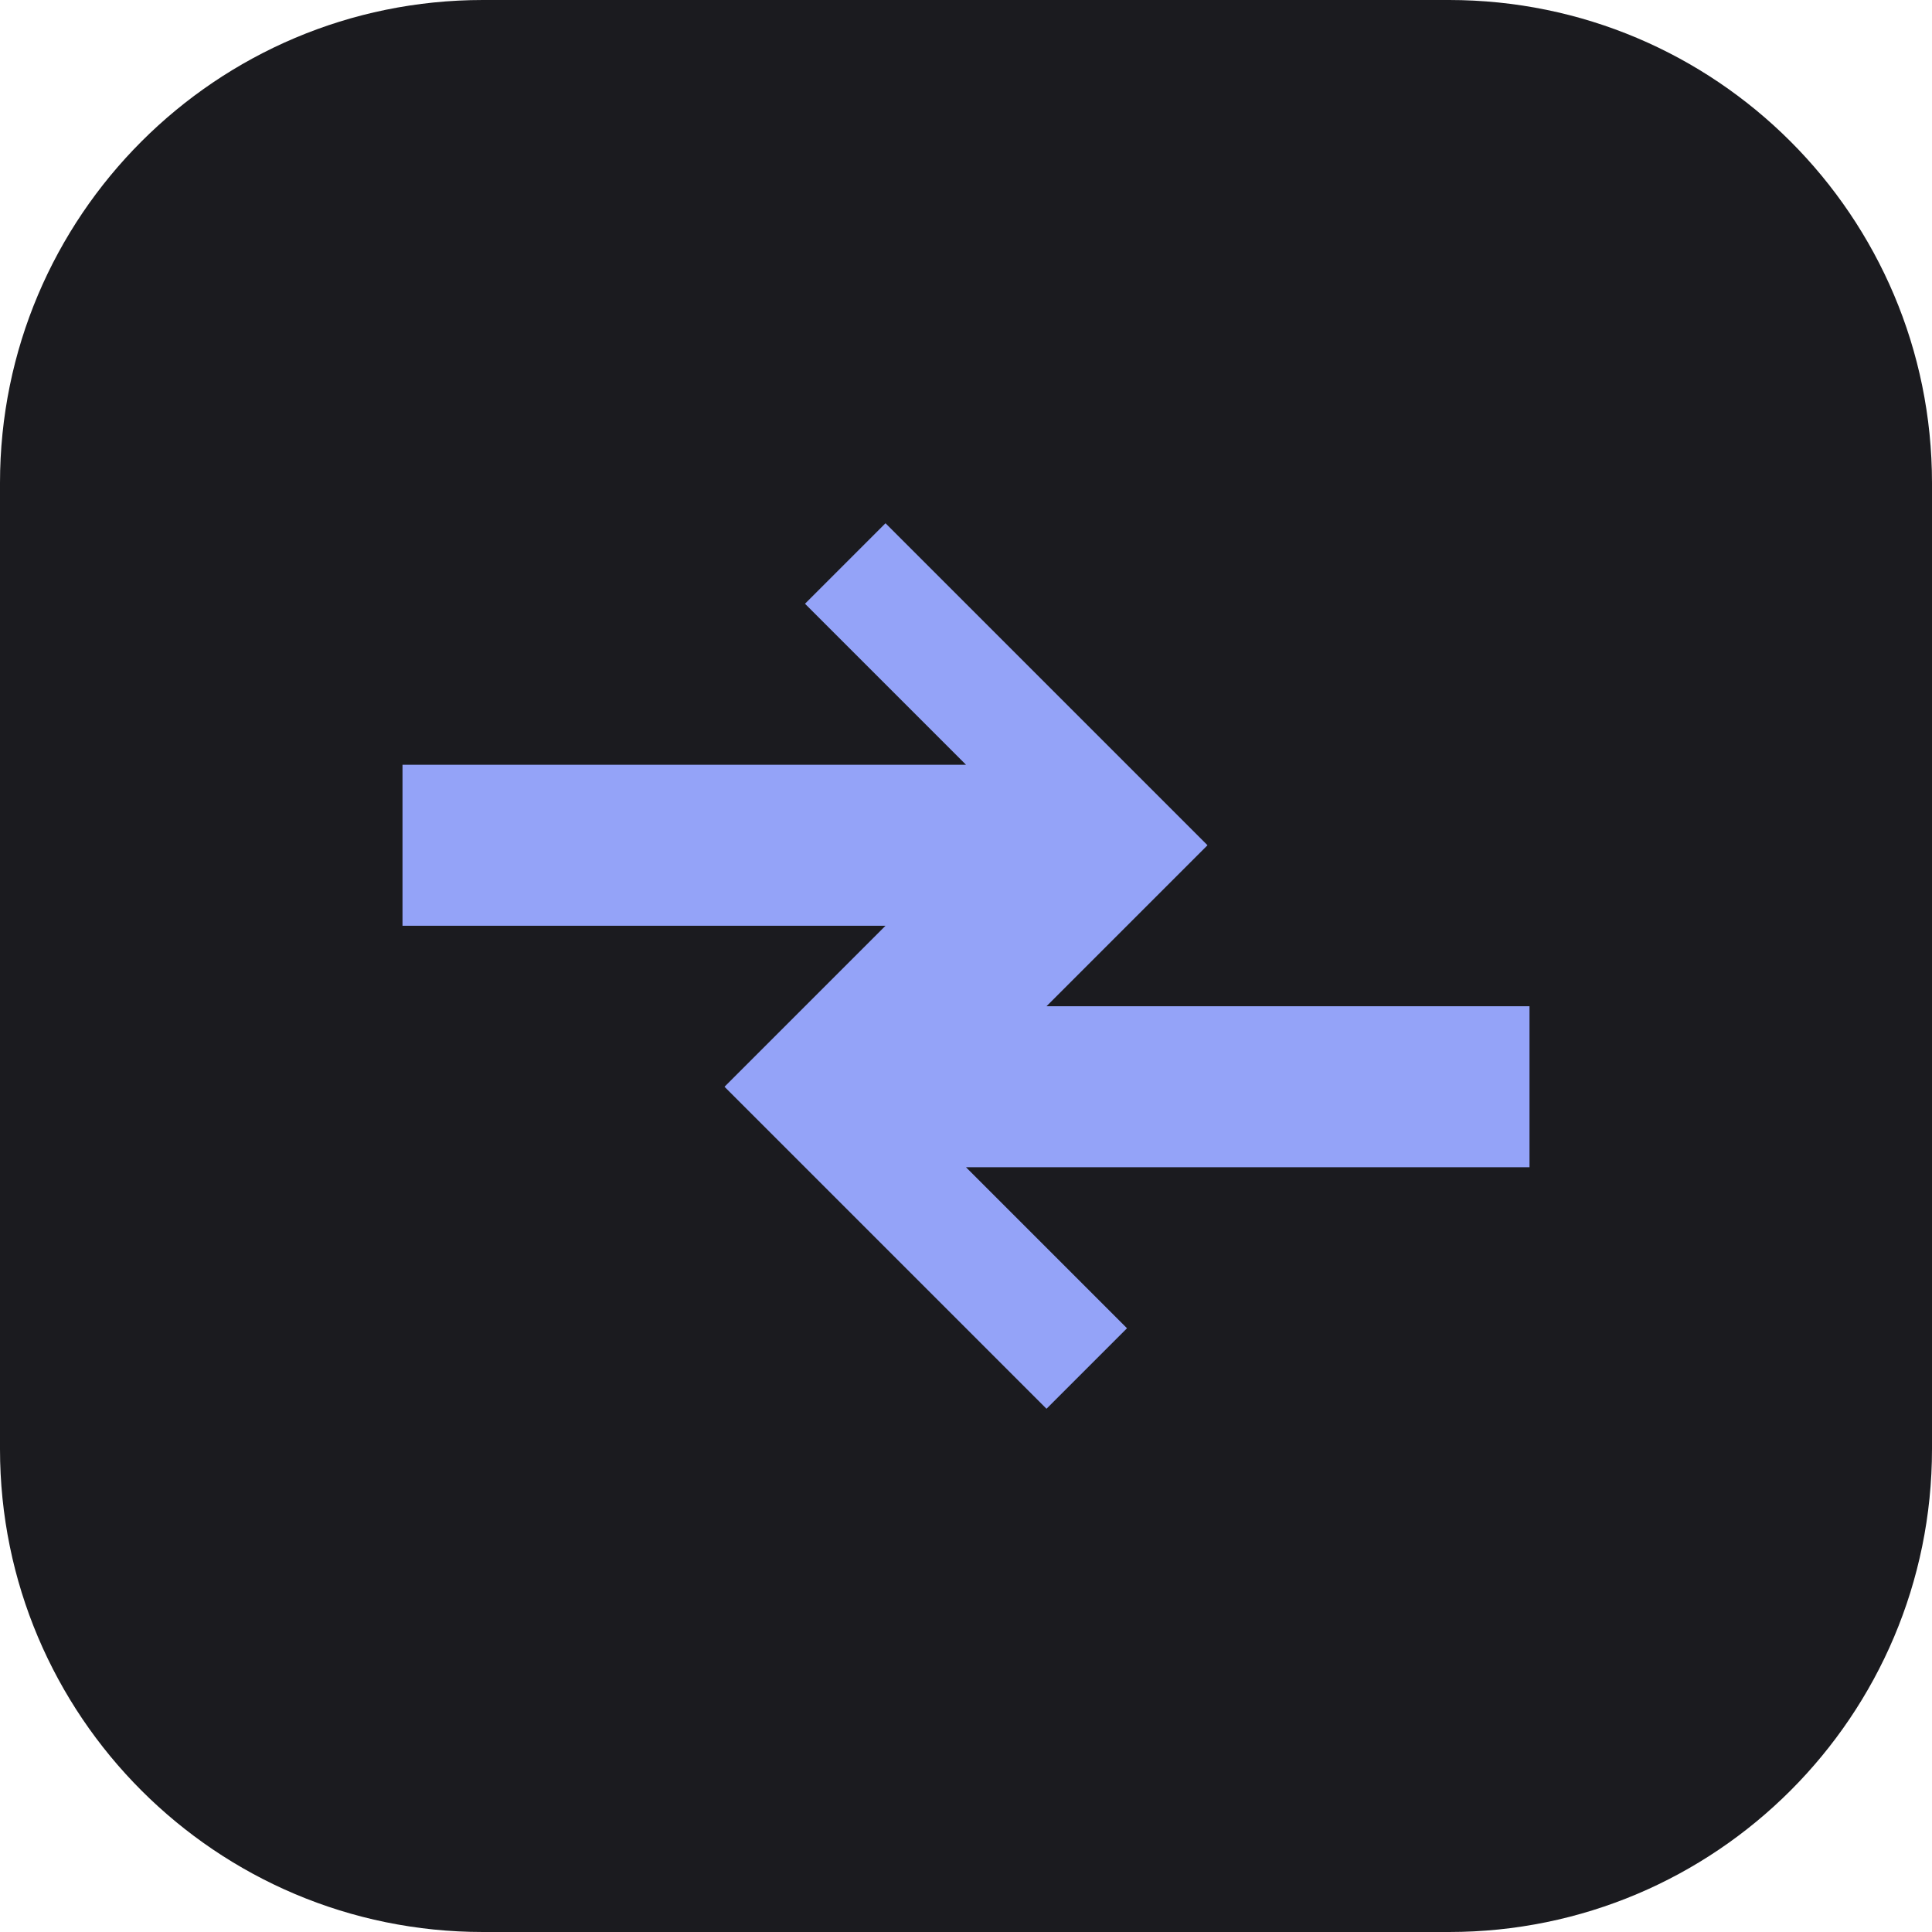
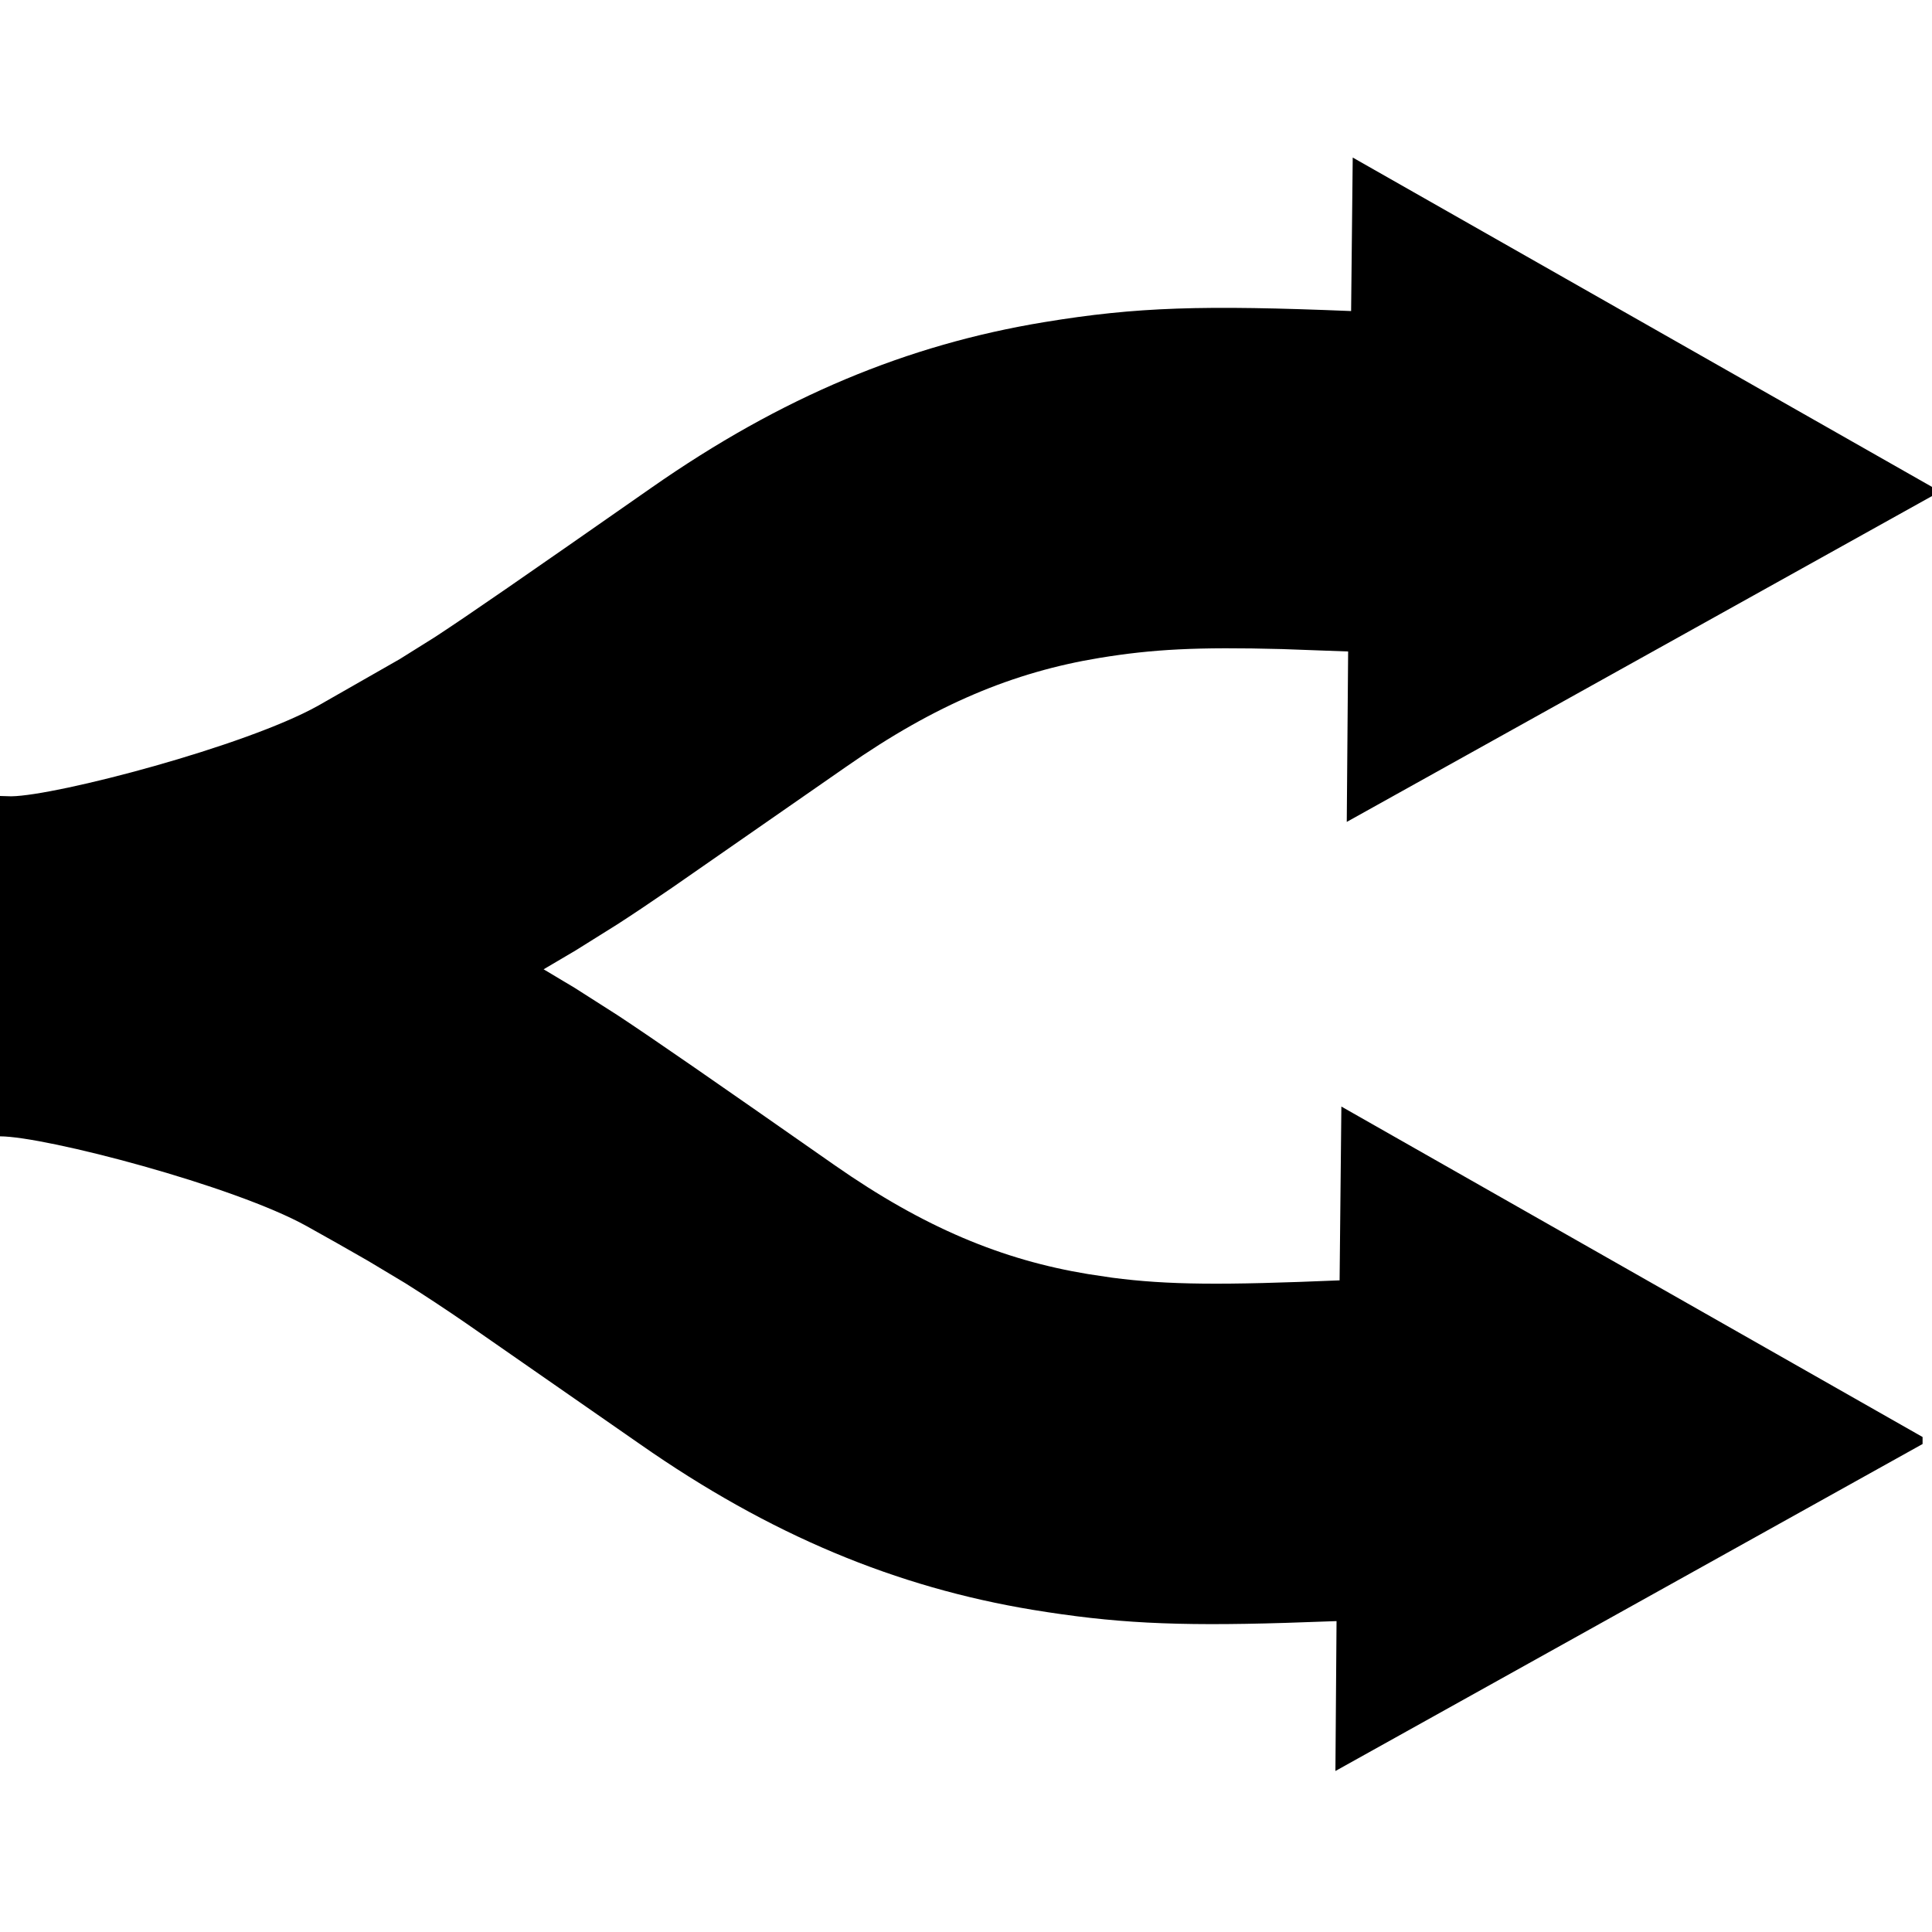
- <svg xmlns="http://www.w3.org/2000/svg" viewBox="0 0 24 24" fill="none" aria-label="OpenRouter">
-   <rect width="24" height="24" rx="6" fill="#1B1B1F" />
-   <path d="M5 9.5h7l-2-2 1-1 4 4-4 4-1-1 2-2H5v-2Zm14 5h-7l2 2-1 1-4-4 4-4 1 1-2 2h7v2Z" fill="#94A3F8" />
+ <svg xmlns="http://www.w3.org/2000/svg" fill="currentColor" fill-rule="evenodd" height="1em" style="flex:none;line-height:1" viewBox="0 0 24 24" width="1em">
+   <path d="M16.804 1.957l7.22 4.105v.087L16.73 10.21l.017-2.117-.821-.03c-1.059-.028-1.611.002-2.268.11-1.064.175-2.038.577-3.147 1.352L8.345 11.03c-.284.195-.495.336-.68.455l-.515.322-.397.234.385.23.53.338c.476.314 1.17.796 2.701 1.866 1.11.775 2.083 1.177 3.147 1.352l.3.045c.694.091 1.375.094 2.825.033l.022-2.159 7.22 4.105v.087L16.589 22l.014-1.862-.635.022c-1.386.042-2.137.002-3.138-.162-1.694-.28-3.26-.926-4.881-2.059l-2.158-1.5a21.997 21.997 0 00-.755-.498l-.467-.28a55.927 55.927 0 00-.76-.43C2.908 14.73.563 14.116 0 14.116V9.888l.14.004c.564-.007 2.91-.622 3.809-1.124l1.016-.58.438-.274c.428-.28 1.072-.726 2.686-1.853 1.621-1.133 3.186-1.78 4.881-2.059 1.152-.19 1.974-.213 3.814-.138l.02-1.907z" />
</svg>
